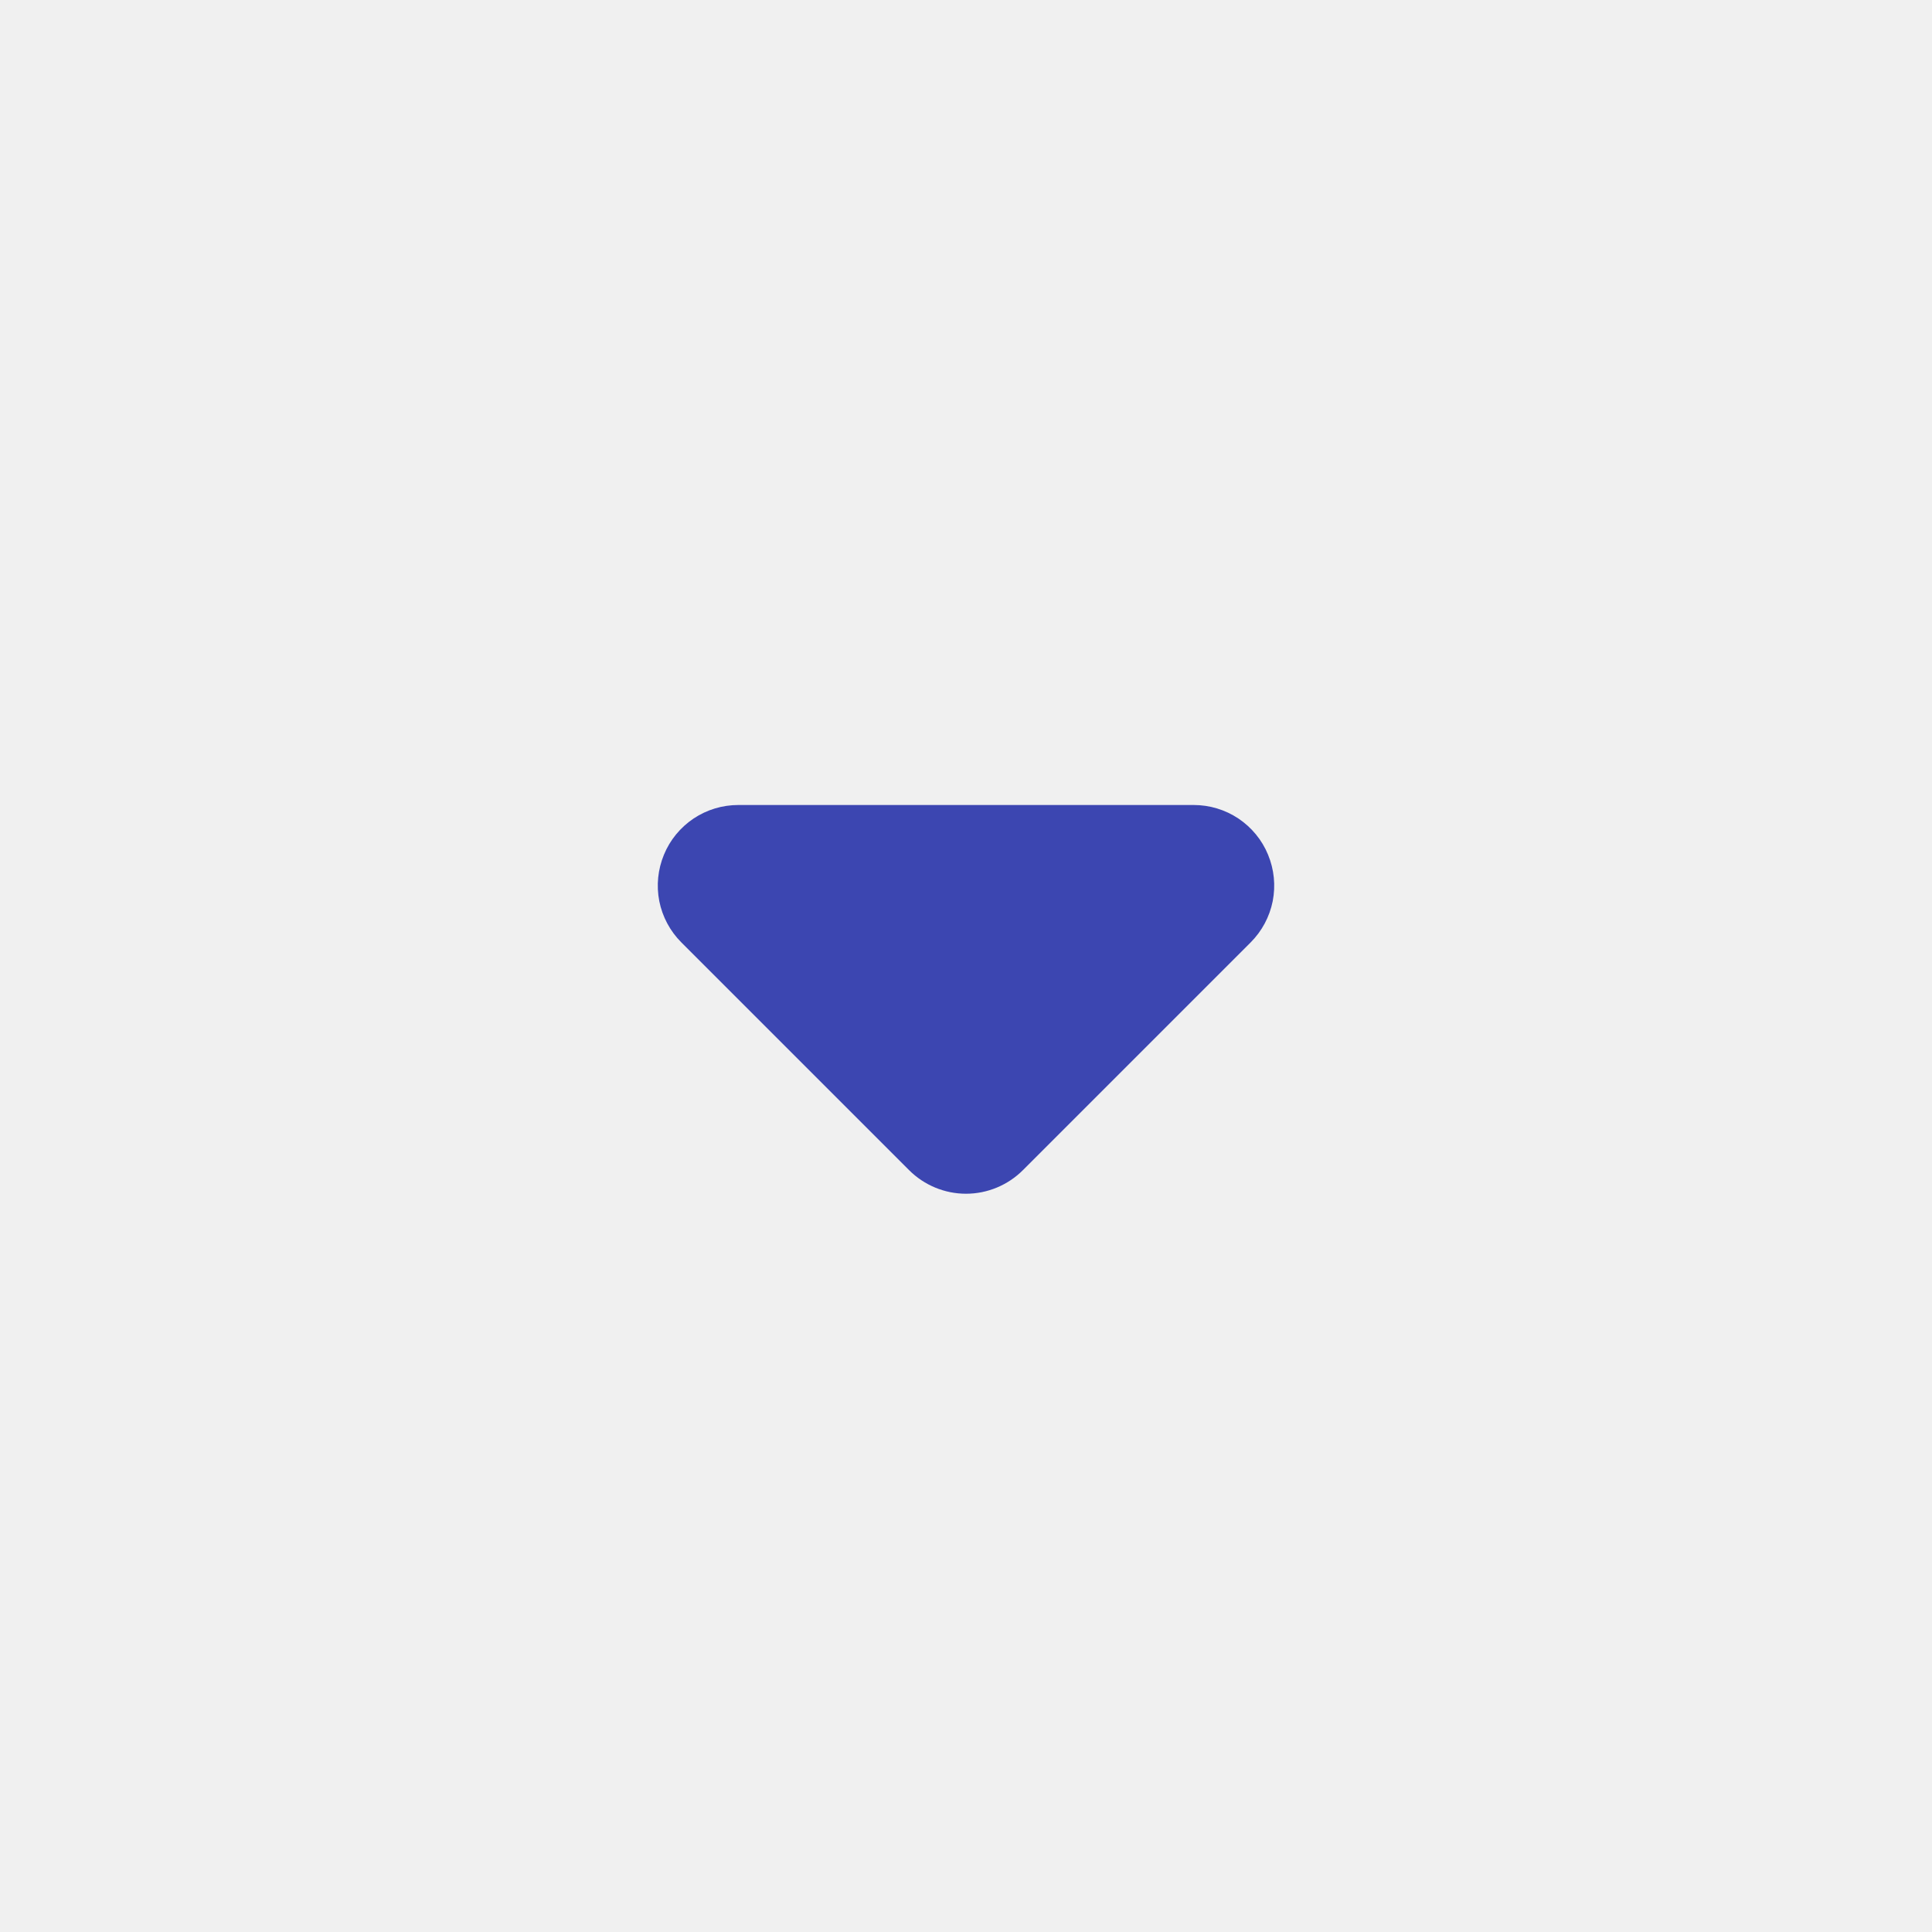
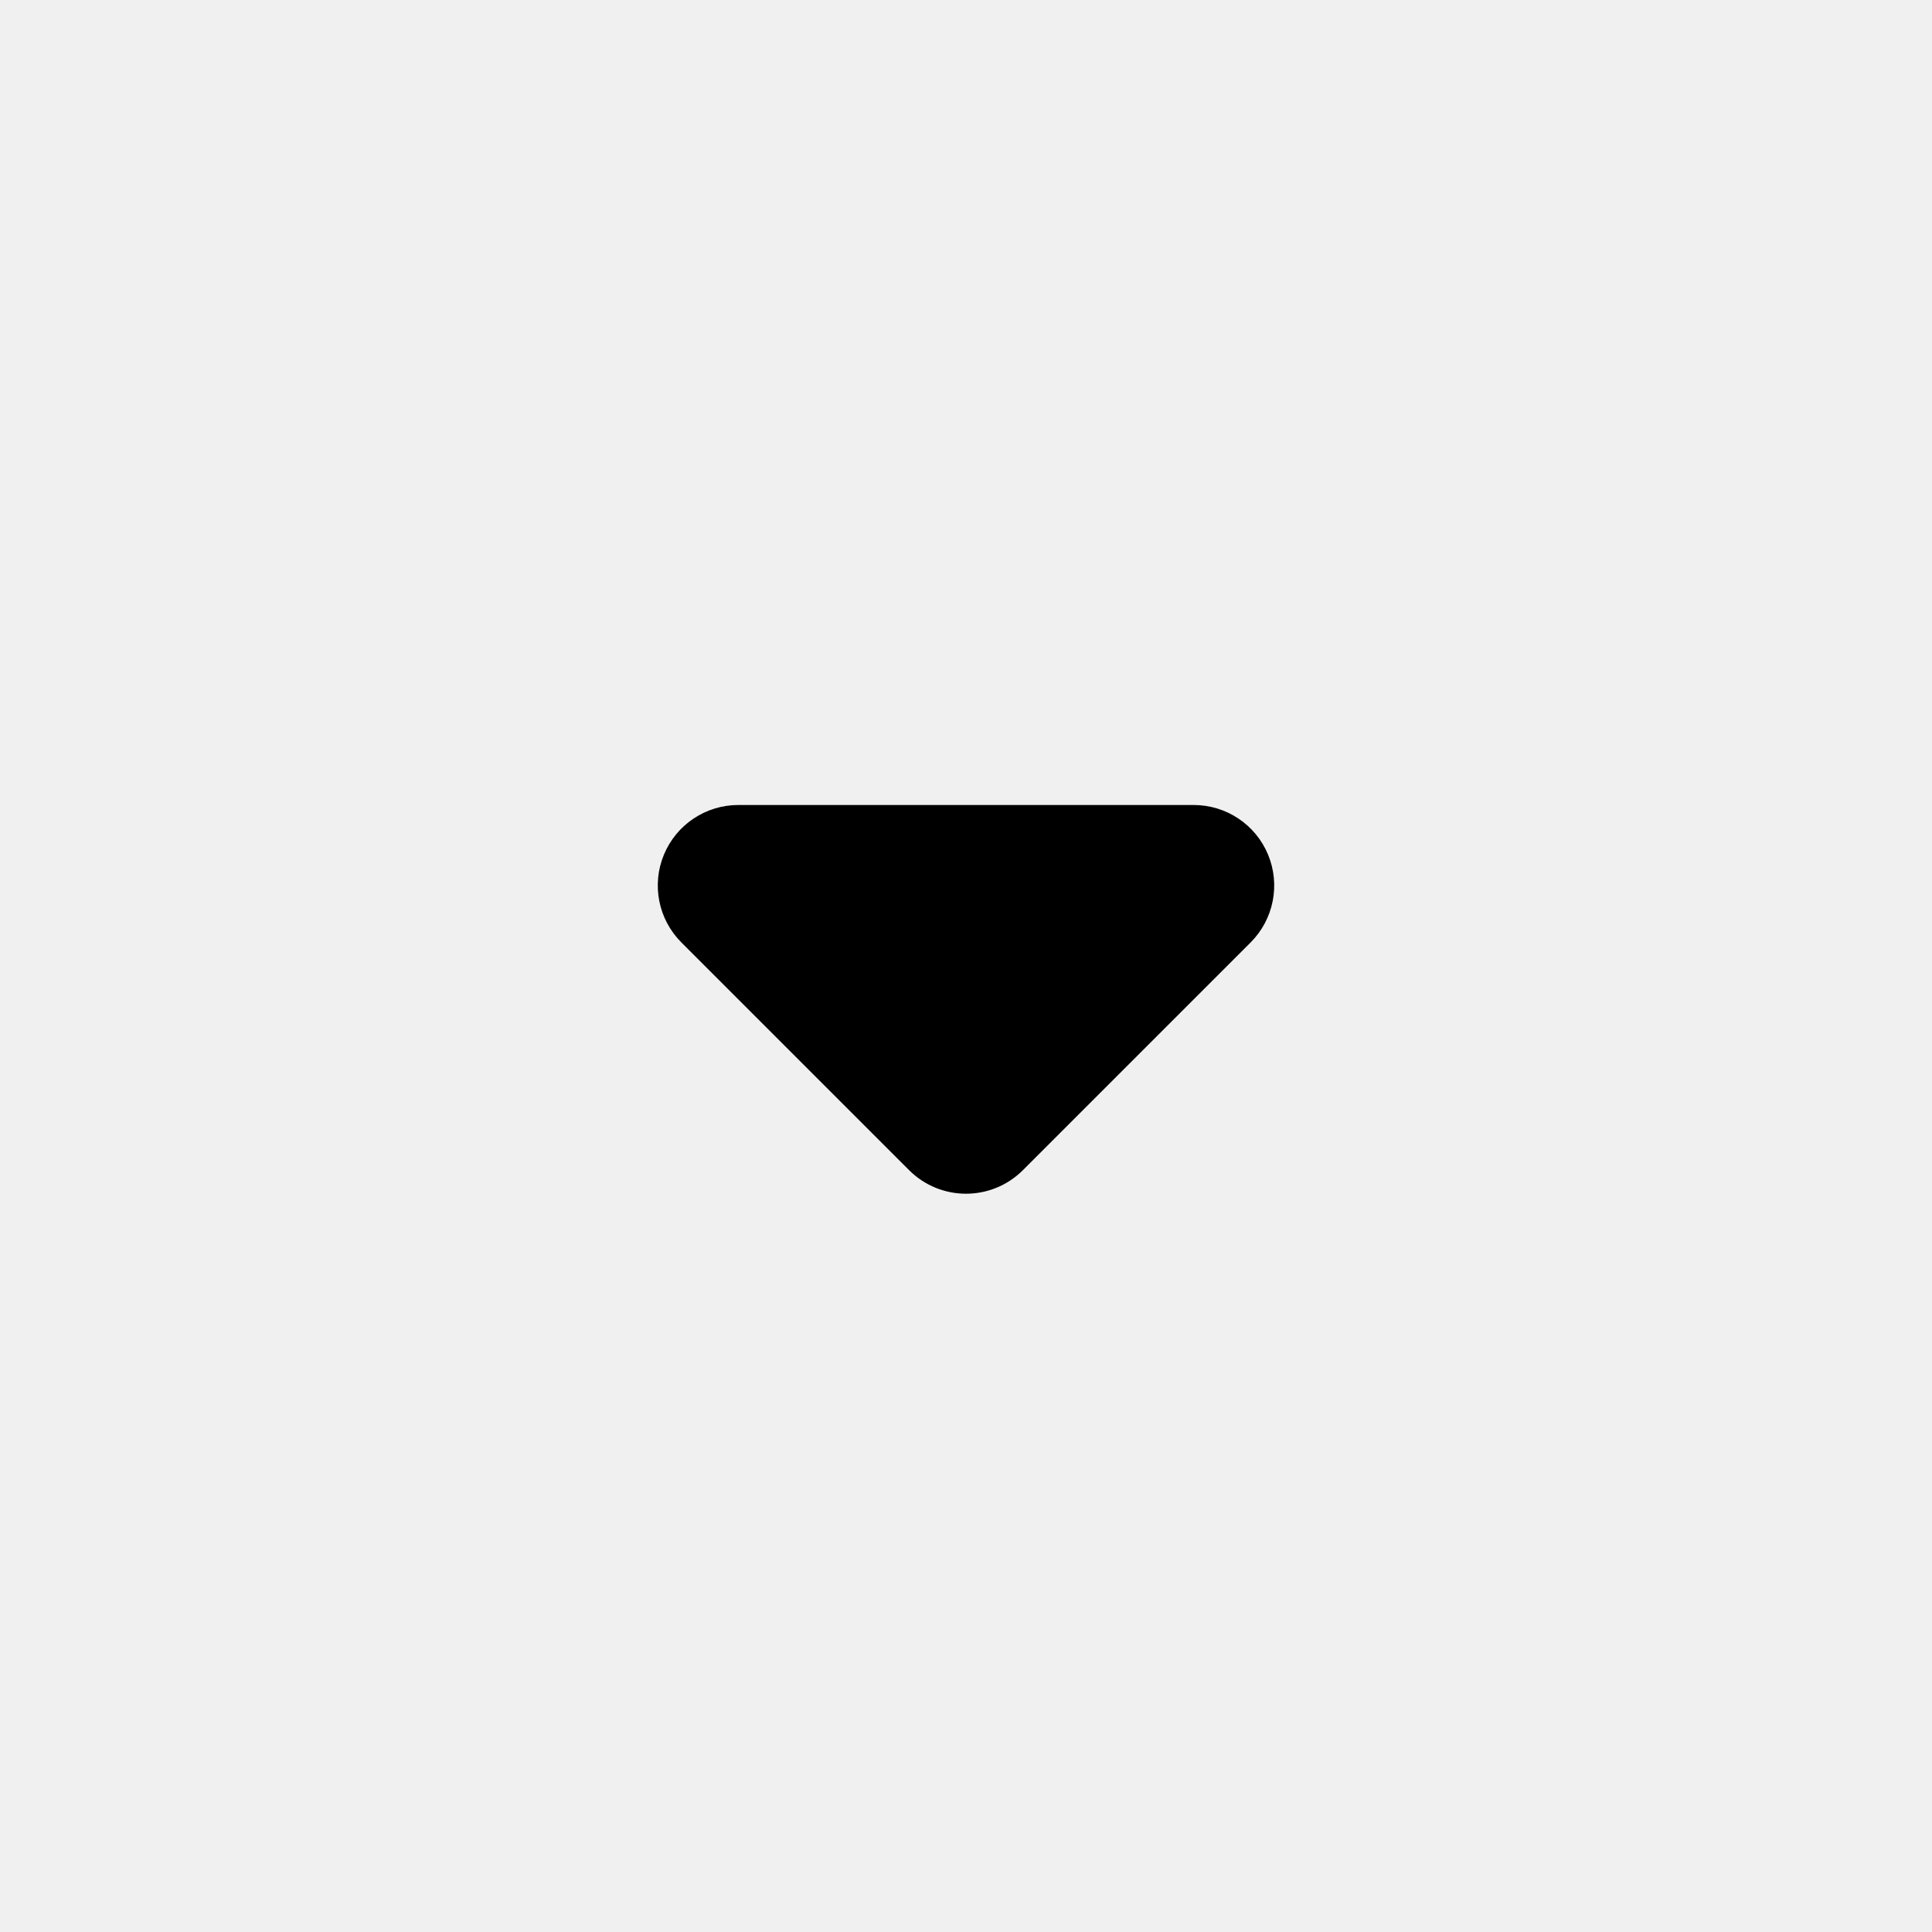
- <svg xmlns="http://www.w3.org/2000/svg" width="24" height="24" viewBox="0 0 24 24" fill="none">
-   <g clip-path="url(#clip0_199_443)">
-     <path fill-rule="evenodd" clip-rule="evenodd" d="M12.707 14.536C12.52 14.723 12.265 14.829 12 14.829C11.735 14.829 11.48 14.723 11.293 14.536L8.464 11.707C8.324 11.567 8.229 11.389 8.19 11.195C8.152 11.001 8.172 10.8 8.248 10.617C8.323 10.434 8.452 10.278 8.616 10.168C8.781 10.058 8.974 10 9.172 10H14.828C15.026 10 15.219 10.058 15.384 10.168C15.548 10.278 15.677 10.434 15.752 10.617C15.828 10.8 15.848 11.001 15.81 11.195C15.771 11.389 15.676 11.567 15.536 11.707L12.707 14.536Z" fill="#3C46B1" />
+ <svg xmlns="http://www.w3.org/2000/svg" width="24" height="24" fill="none">
+   <g clip-path="url(#a)">
+     <path fill="currentColor" fill-rule="evenodd" d="M12.707 14.536a1 1 0 0 1-1.414 0l-2.829-2.829A1 1 0 0 1 9.172 10h5.656a1 1 0 0 1 .708 1.707z" clip-rule="evenodd" />
  </g>
  <defs>
-     <clipPath id="clip0_199_443">
-       <rect width="24" height="24" fill="white" />
+     <clipPath id="a">
+       <path fill="currentColor" d="M0 0h24v24H0z" />
    </clipPath>
  </defs>
</svg>
